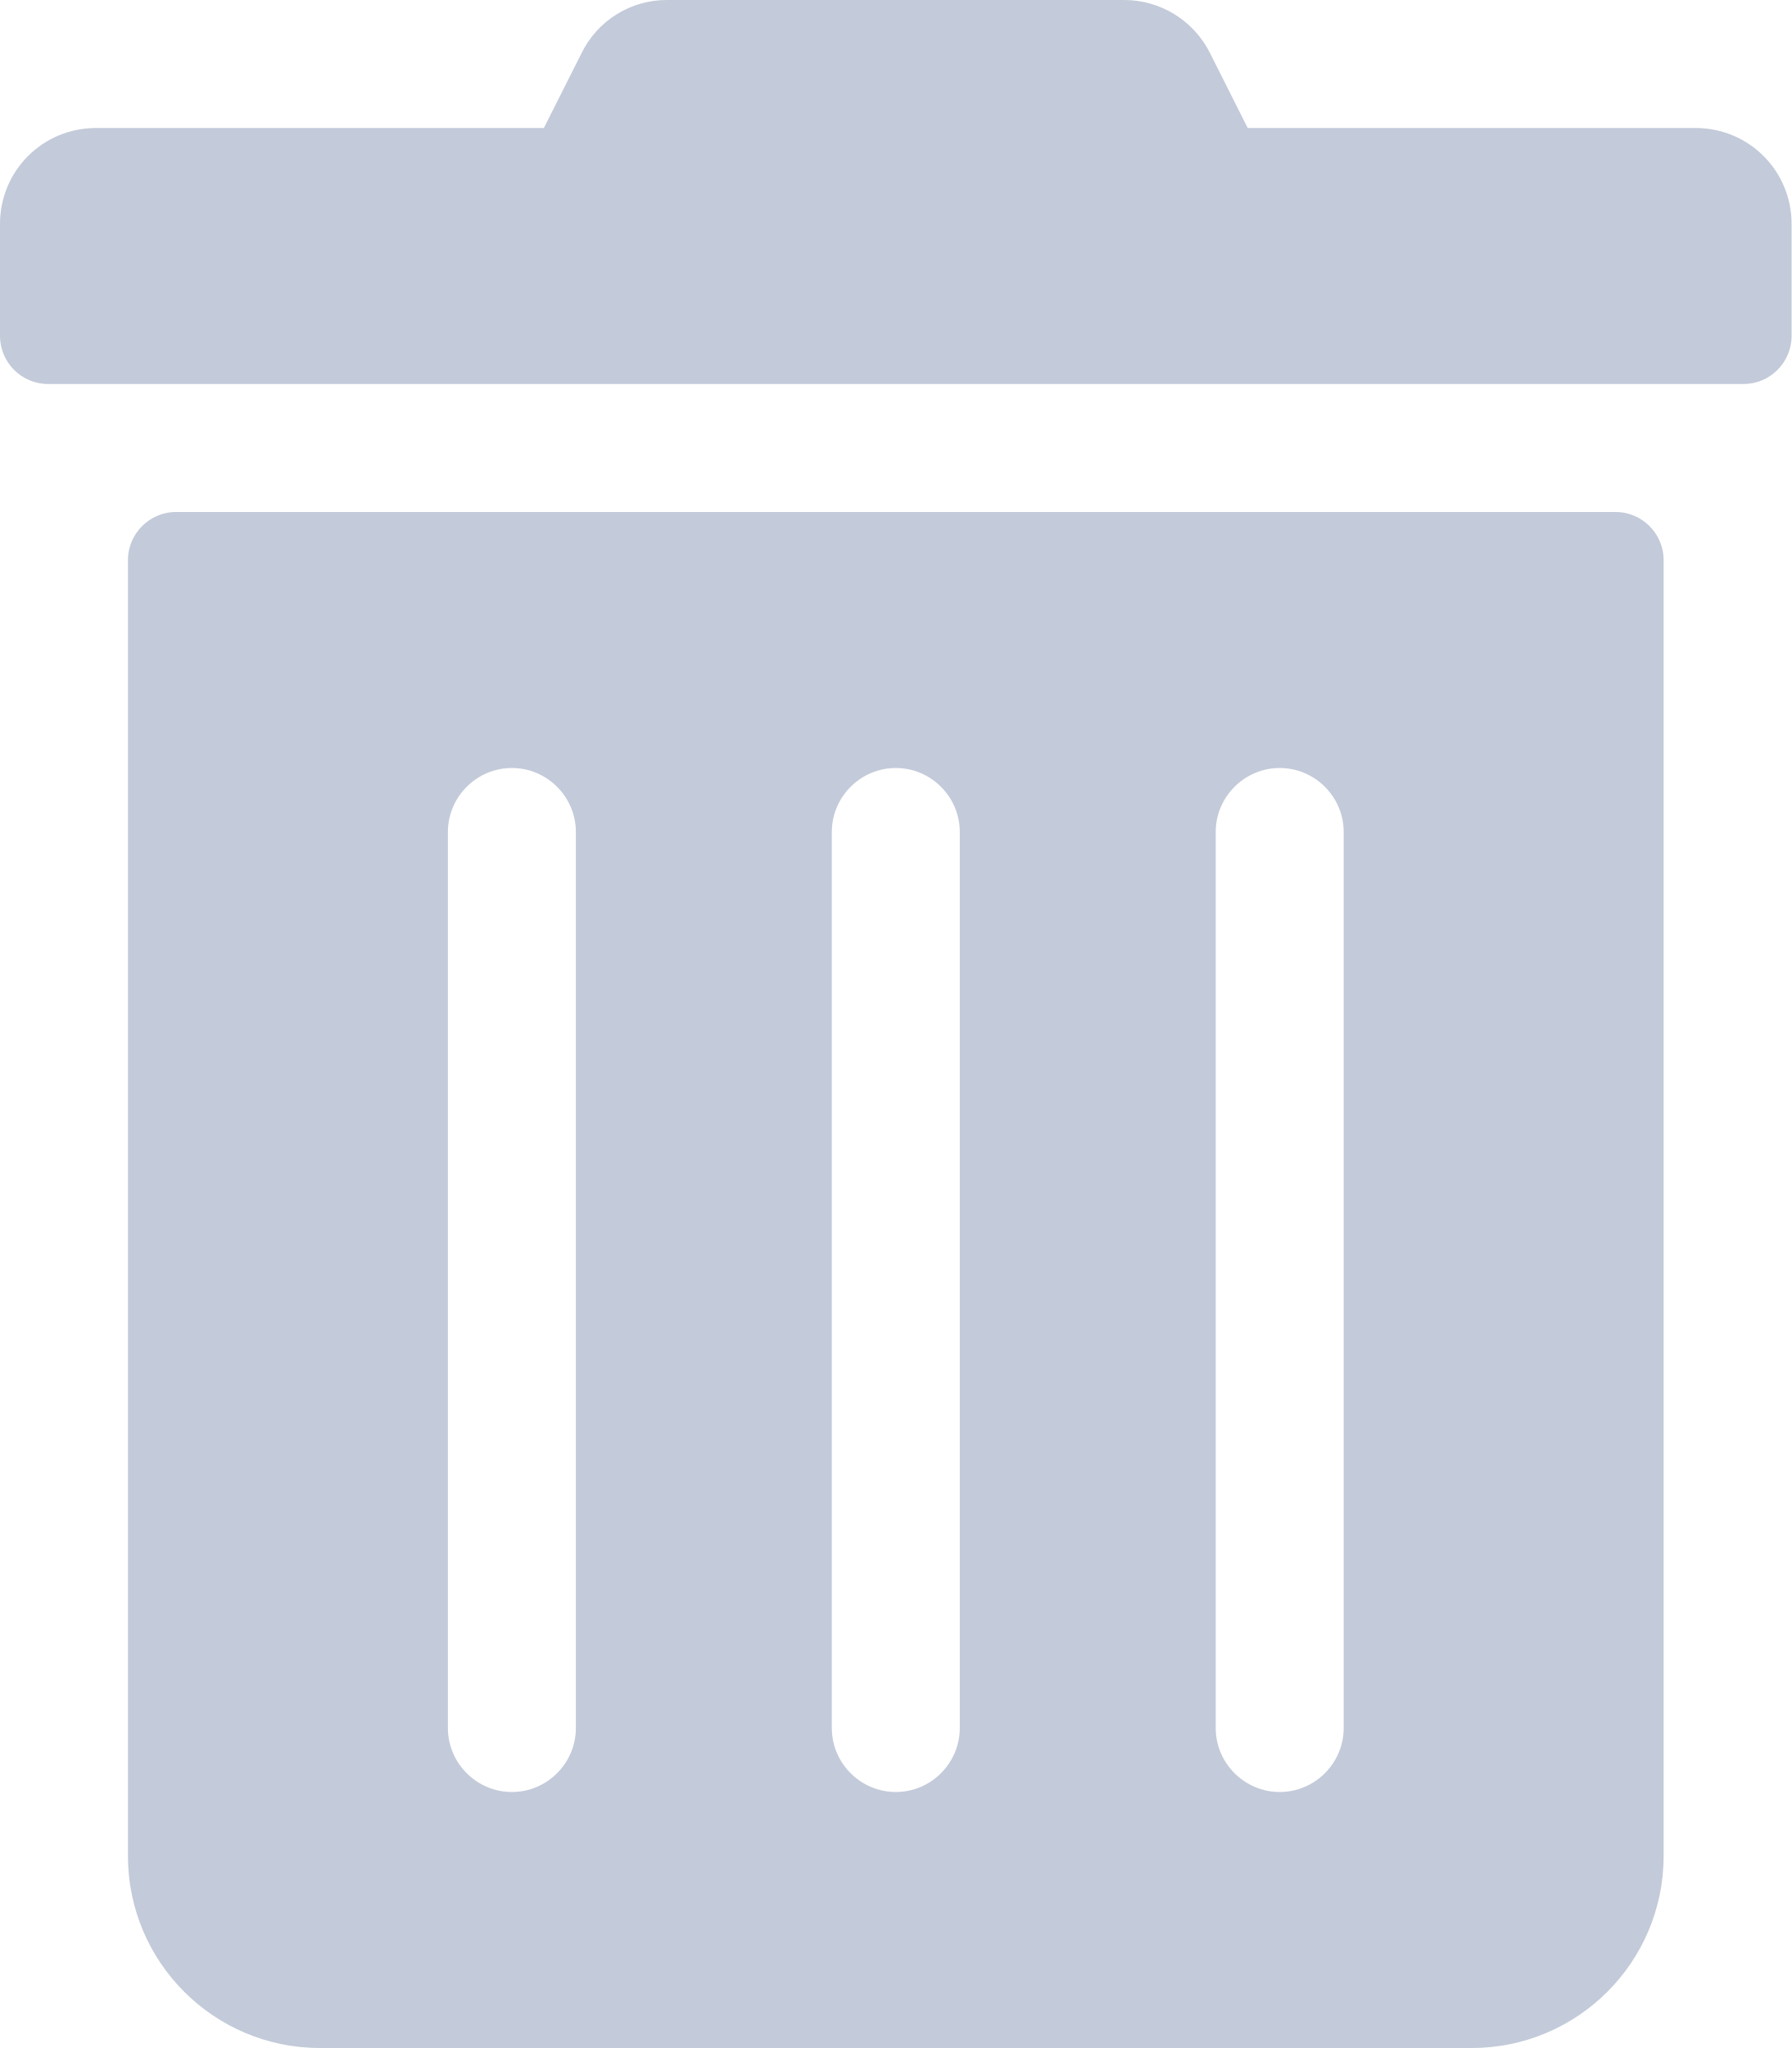
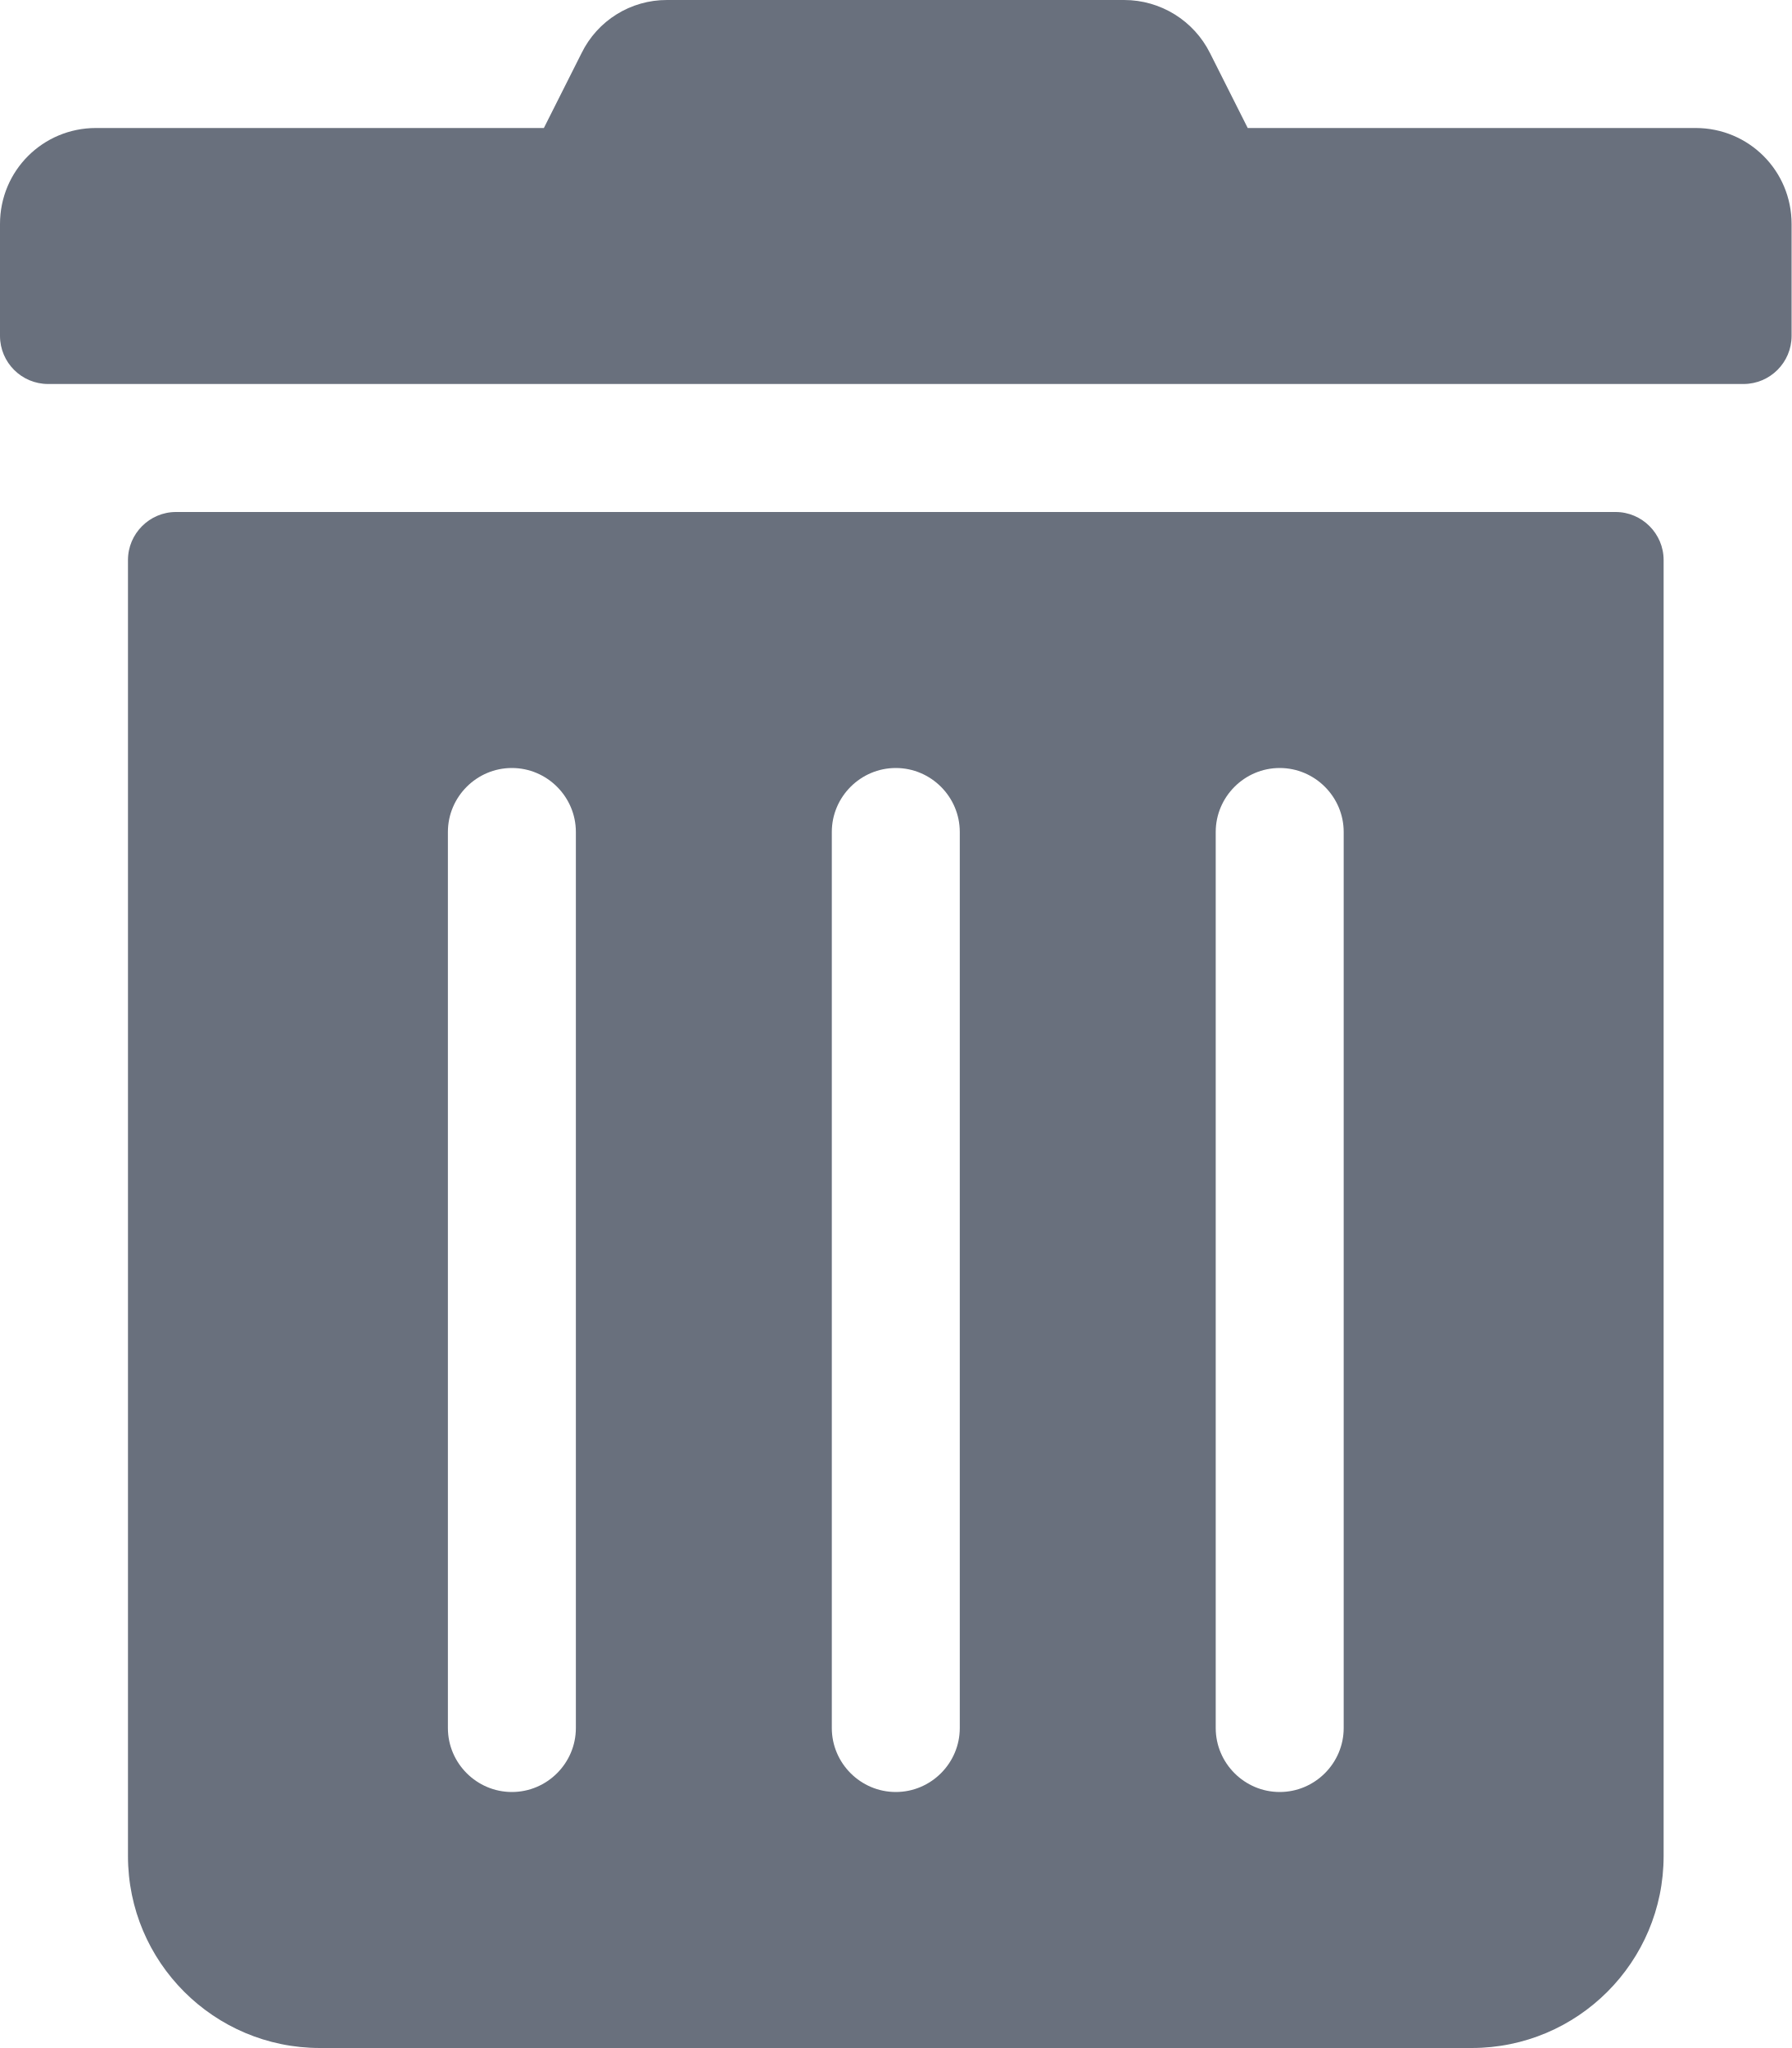
<svg xmlns="http://www.w3.org/2000/svg" xmlns:xlink="http://www.w3.org/1999/xlink" width="14" height="16">
  <defs>
    <path d="M0 2.625V1.75C0 1.334.334 1 .75 1h3.5l.294-.584A.741.741 0 0 1 5.213 0h3.571a.75.75 0 0 1 .672.416L9.75 1h3.5c.416 0 .75.334.75.75v.875a.376.376 0 0 1-.375.375H.375A.376.376 0 0 1 0 2.625Zm13 1.75V14.5a1.5 1.5 0 0 1-1.5 1.5h-9A1.5 1.5 0 0 1 1 14.5V4.375C1 4.169 1.169 4 1.375 4h11.25c.206 0 .375.169.375.375ZM4.5 6.5c0-.275-.225-.5-.5-.5s-.5.225-.5.5v7c0 .275.225.5.5.5s.5-.225.5-.5v-7Zm3 0c0-.275-.225-.5-.5-.5s-.5.225-.5.5v7c0 .275.225.5.5.5s.5-.225.5-.5v-7Zm3 0c0-.275-.225-.5-.5-.5s-.5.225-.5.5v7c0 .275.225.5.5.5s.5-.225.5-.5v-7Z" id="a" />
  </defs>
-   <use fill="#C3CAD9" fill-rule="nonzero" xlink:href="#a" />
+   <use fill="#69707d" fill-rule="nonzero" xlink:href="#a" />
</svg>
